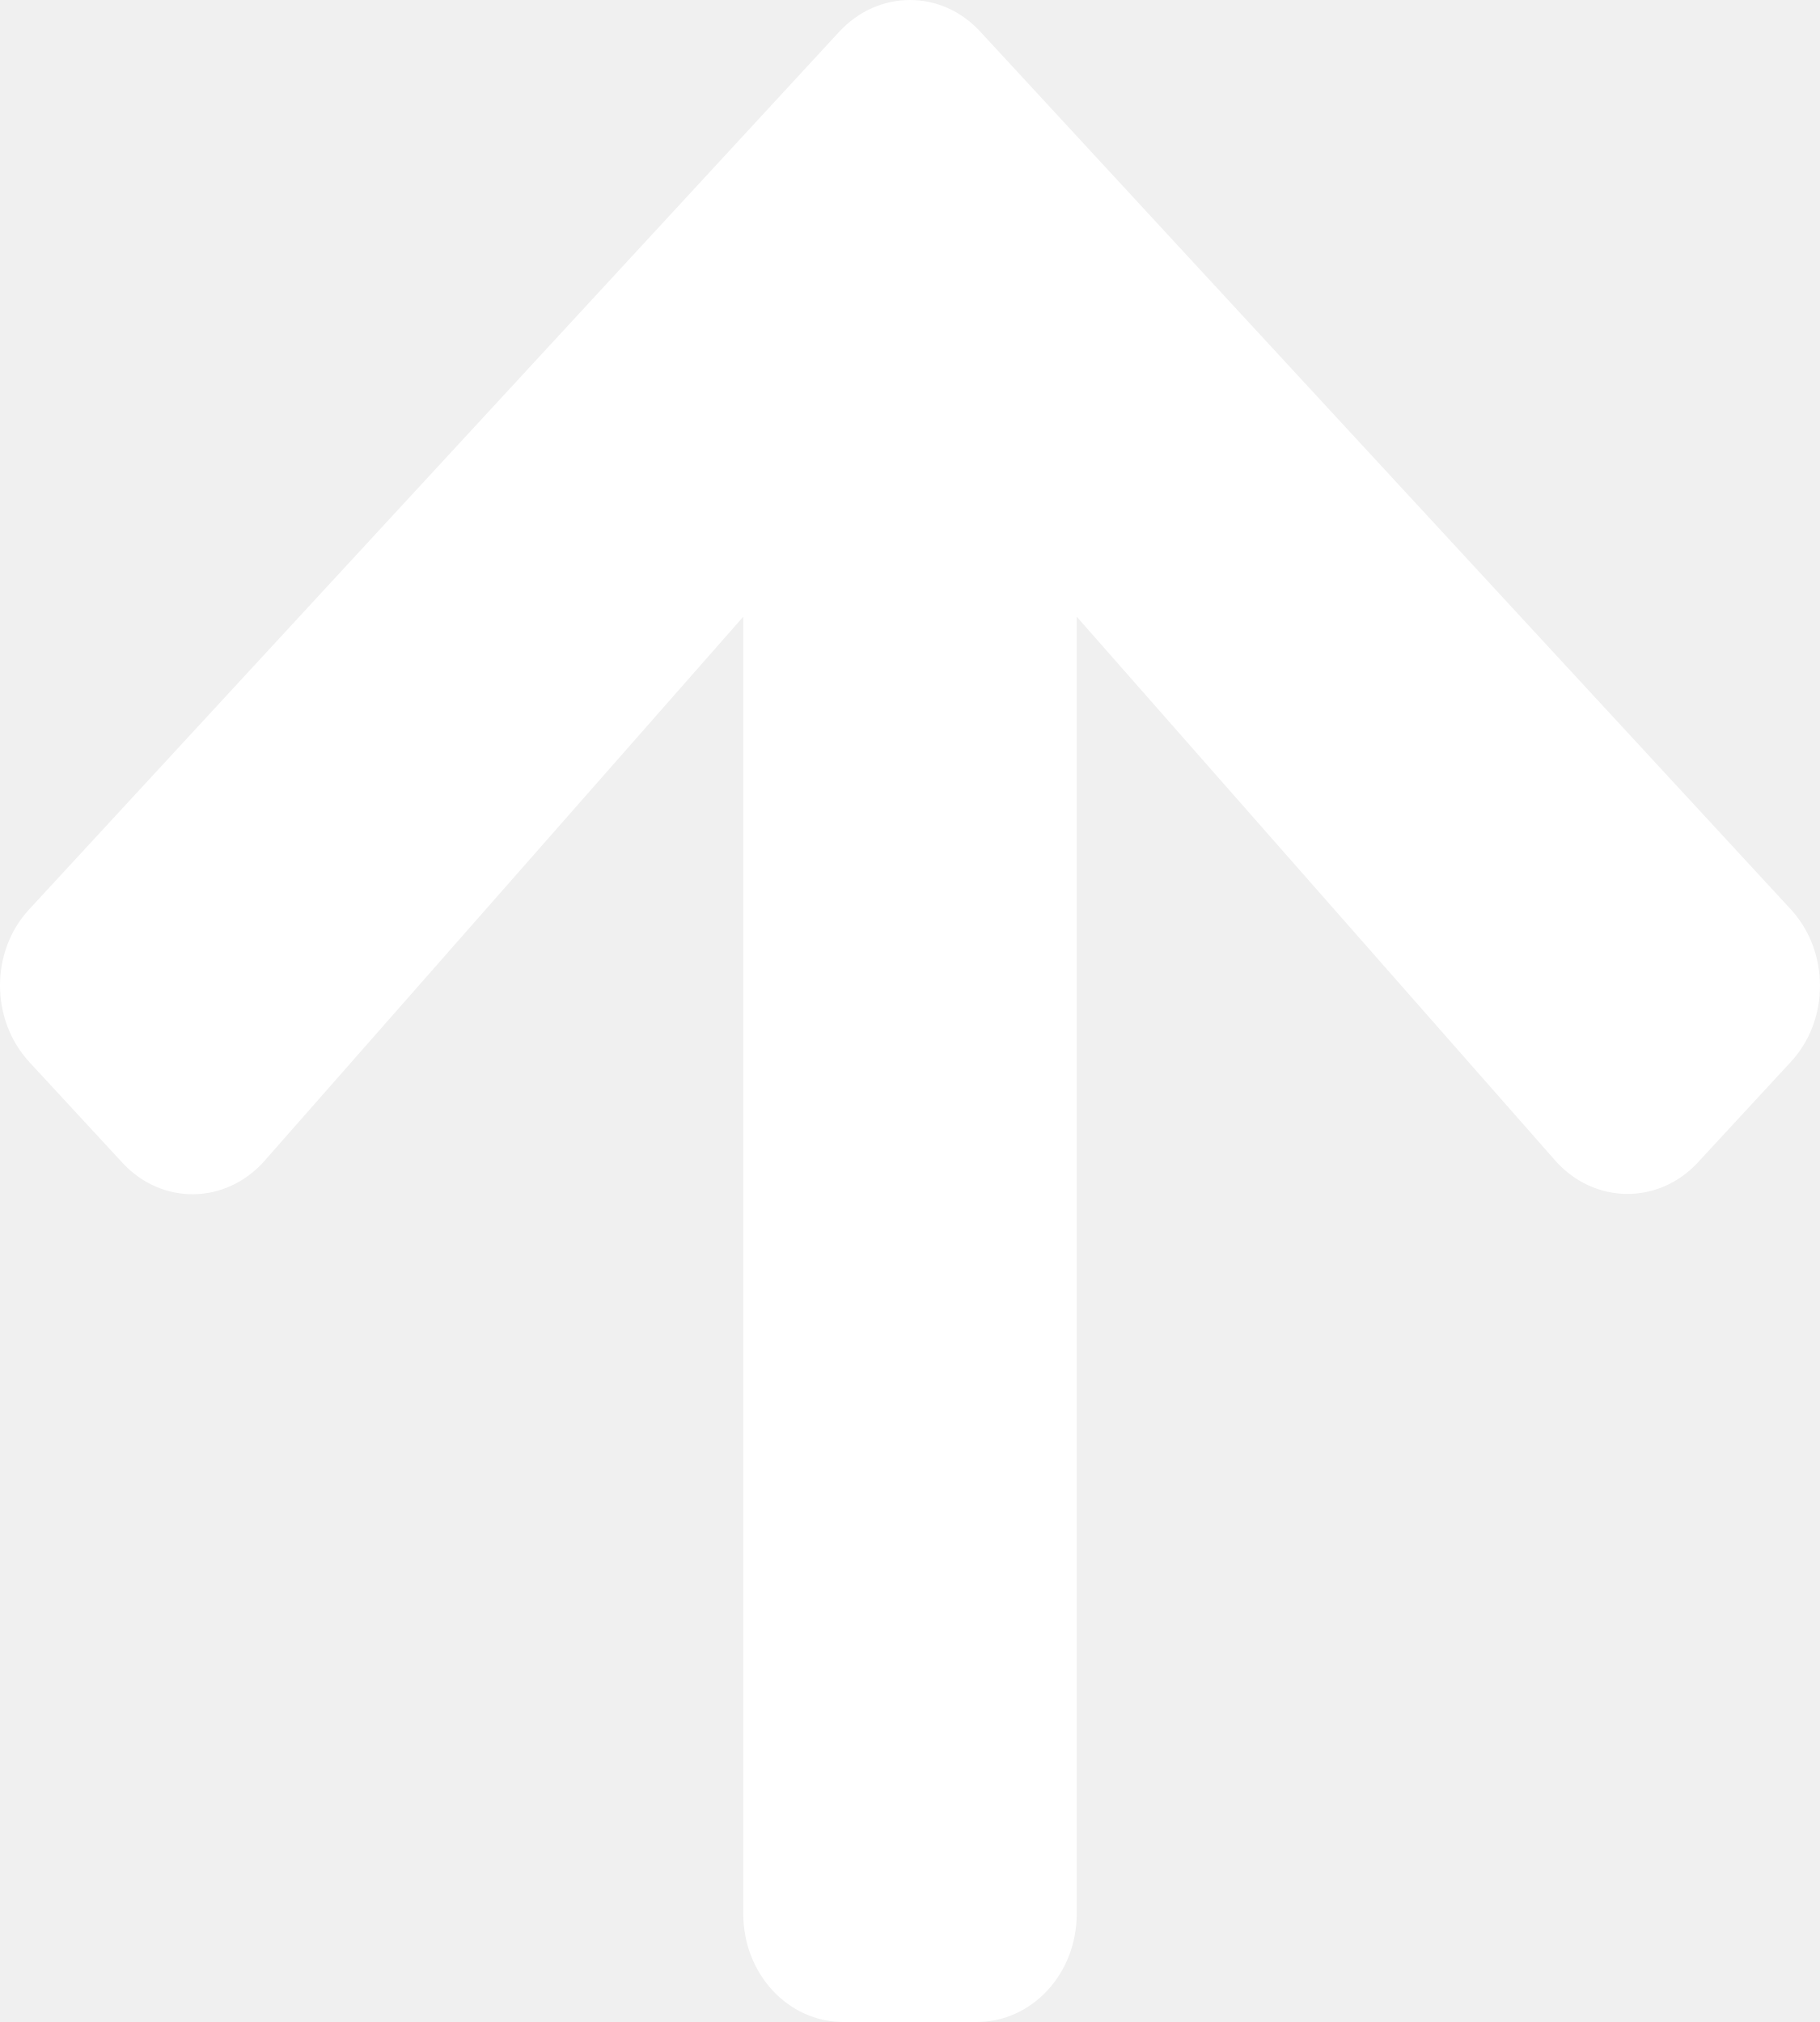
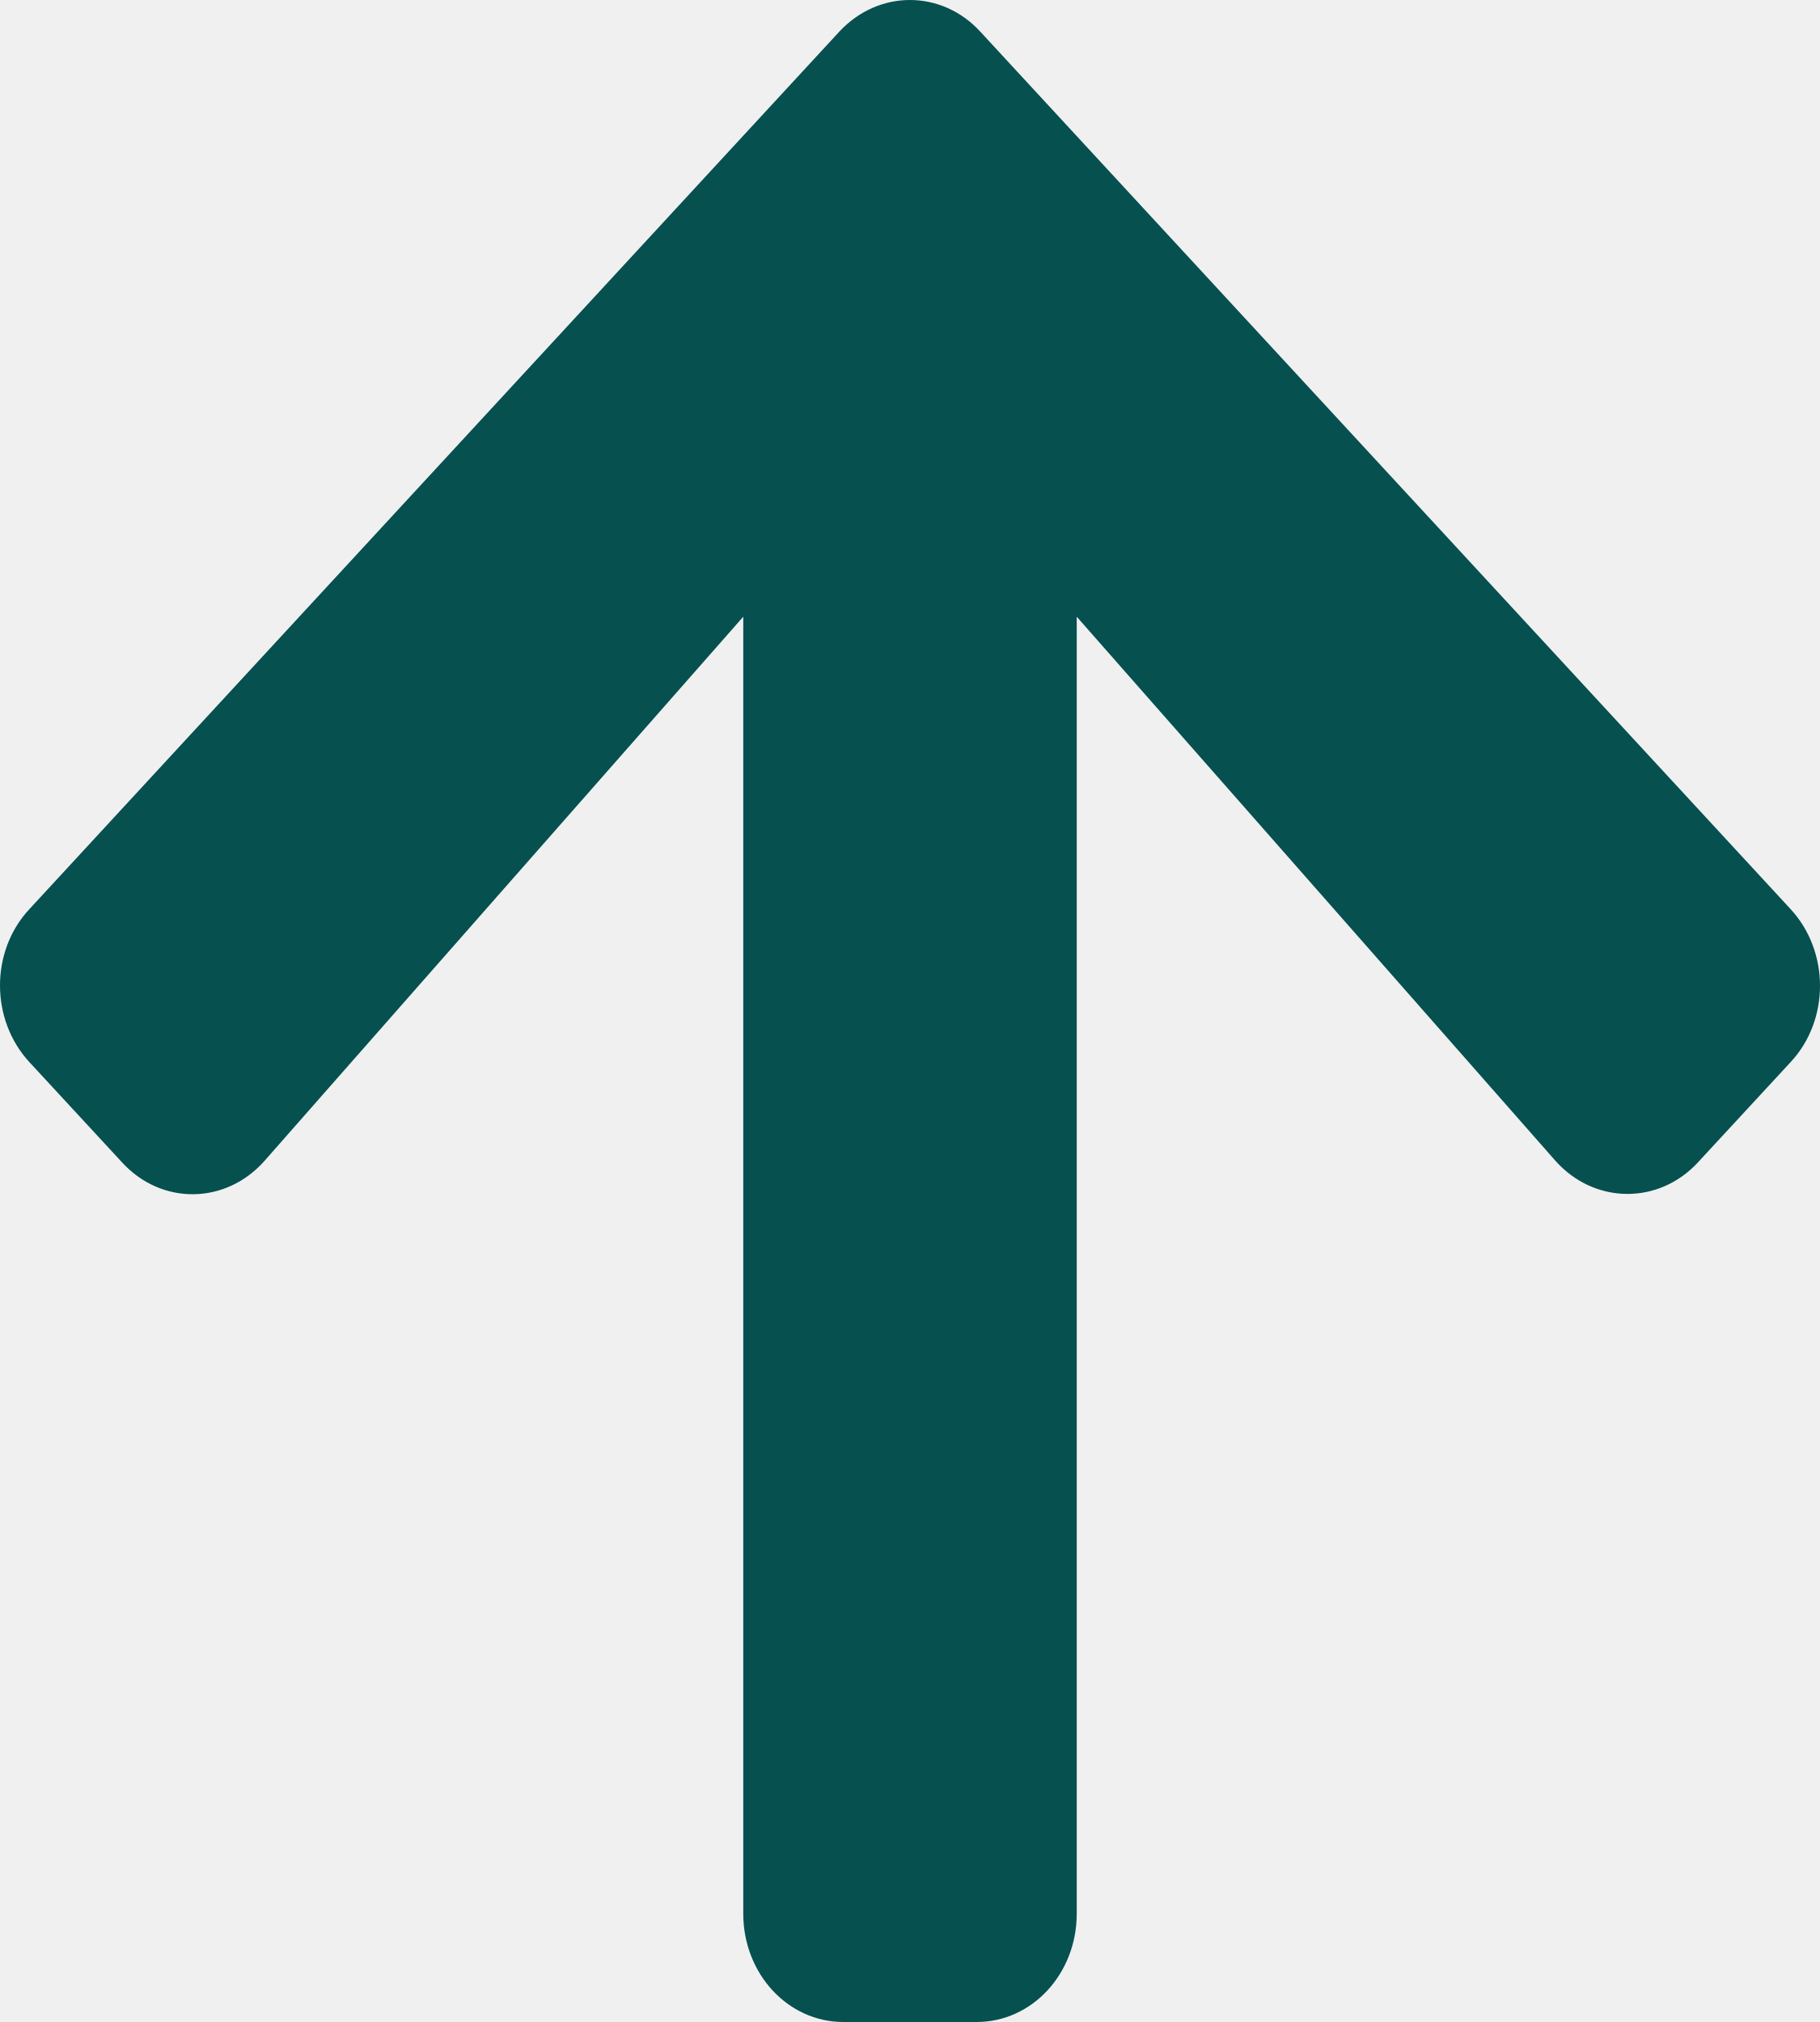
<svg xmlns="http://www.w3.org/2000/svg" width="18" height="20" viewBox="0 0 18 20">
-   <path fill="#FFF" d="M23.504,17.206 L24.494,16.291 C24.914,15.903 25.593,15.903 26.008,16.291 L34.685,24.299 C35.105,24.687 35.105,25.313 34.685,25.697 L26.008,33.709 C25.588,34.097 24.91,34.097 24.494,33.709 L23.504,32.794 C23.079,32.403 23.088,31.764 23.521,31.381 L28.9,26.649 L16.071,26.649 C15.478,26.649 15,26.208 15,25.659 L15,24.341 C15,23.792 15.478,23.351 16.071,23.351 L28.9,23.351 L23.521,18.619 C23.084,18.236 23.075,17.597 23.504,17.206 Z" transform="rotate(-90 9.5 25.5)" />
+   <path fill="#065050" d="M23.504,17.206 L24.494,16.291 C24.914,15.903 25.593,15.903 26.008,16.291 L34.685,24.299 C35.105,24.687 35.105,25.313 34.685,25.697 L26.008,33.709 C25.588,34.097 24.91,34.097 24.494,33.709 L23.504,32.794 C23.079,32.403 23.088,31.764 23.521,31.381 L28.9,26.649 L16.071,26.649 C15.478,26.649 15,26.208 15,25.659 L15,24.341 C15,23.792 15.478,23.351 16.071,23.351 L28.9,23.351 L23.521,18.619 C23.084,18.236 23.075,17.597 23.504,17.206 Z" transform="rotate(-90 9.5 25.5)" />
</svg>
